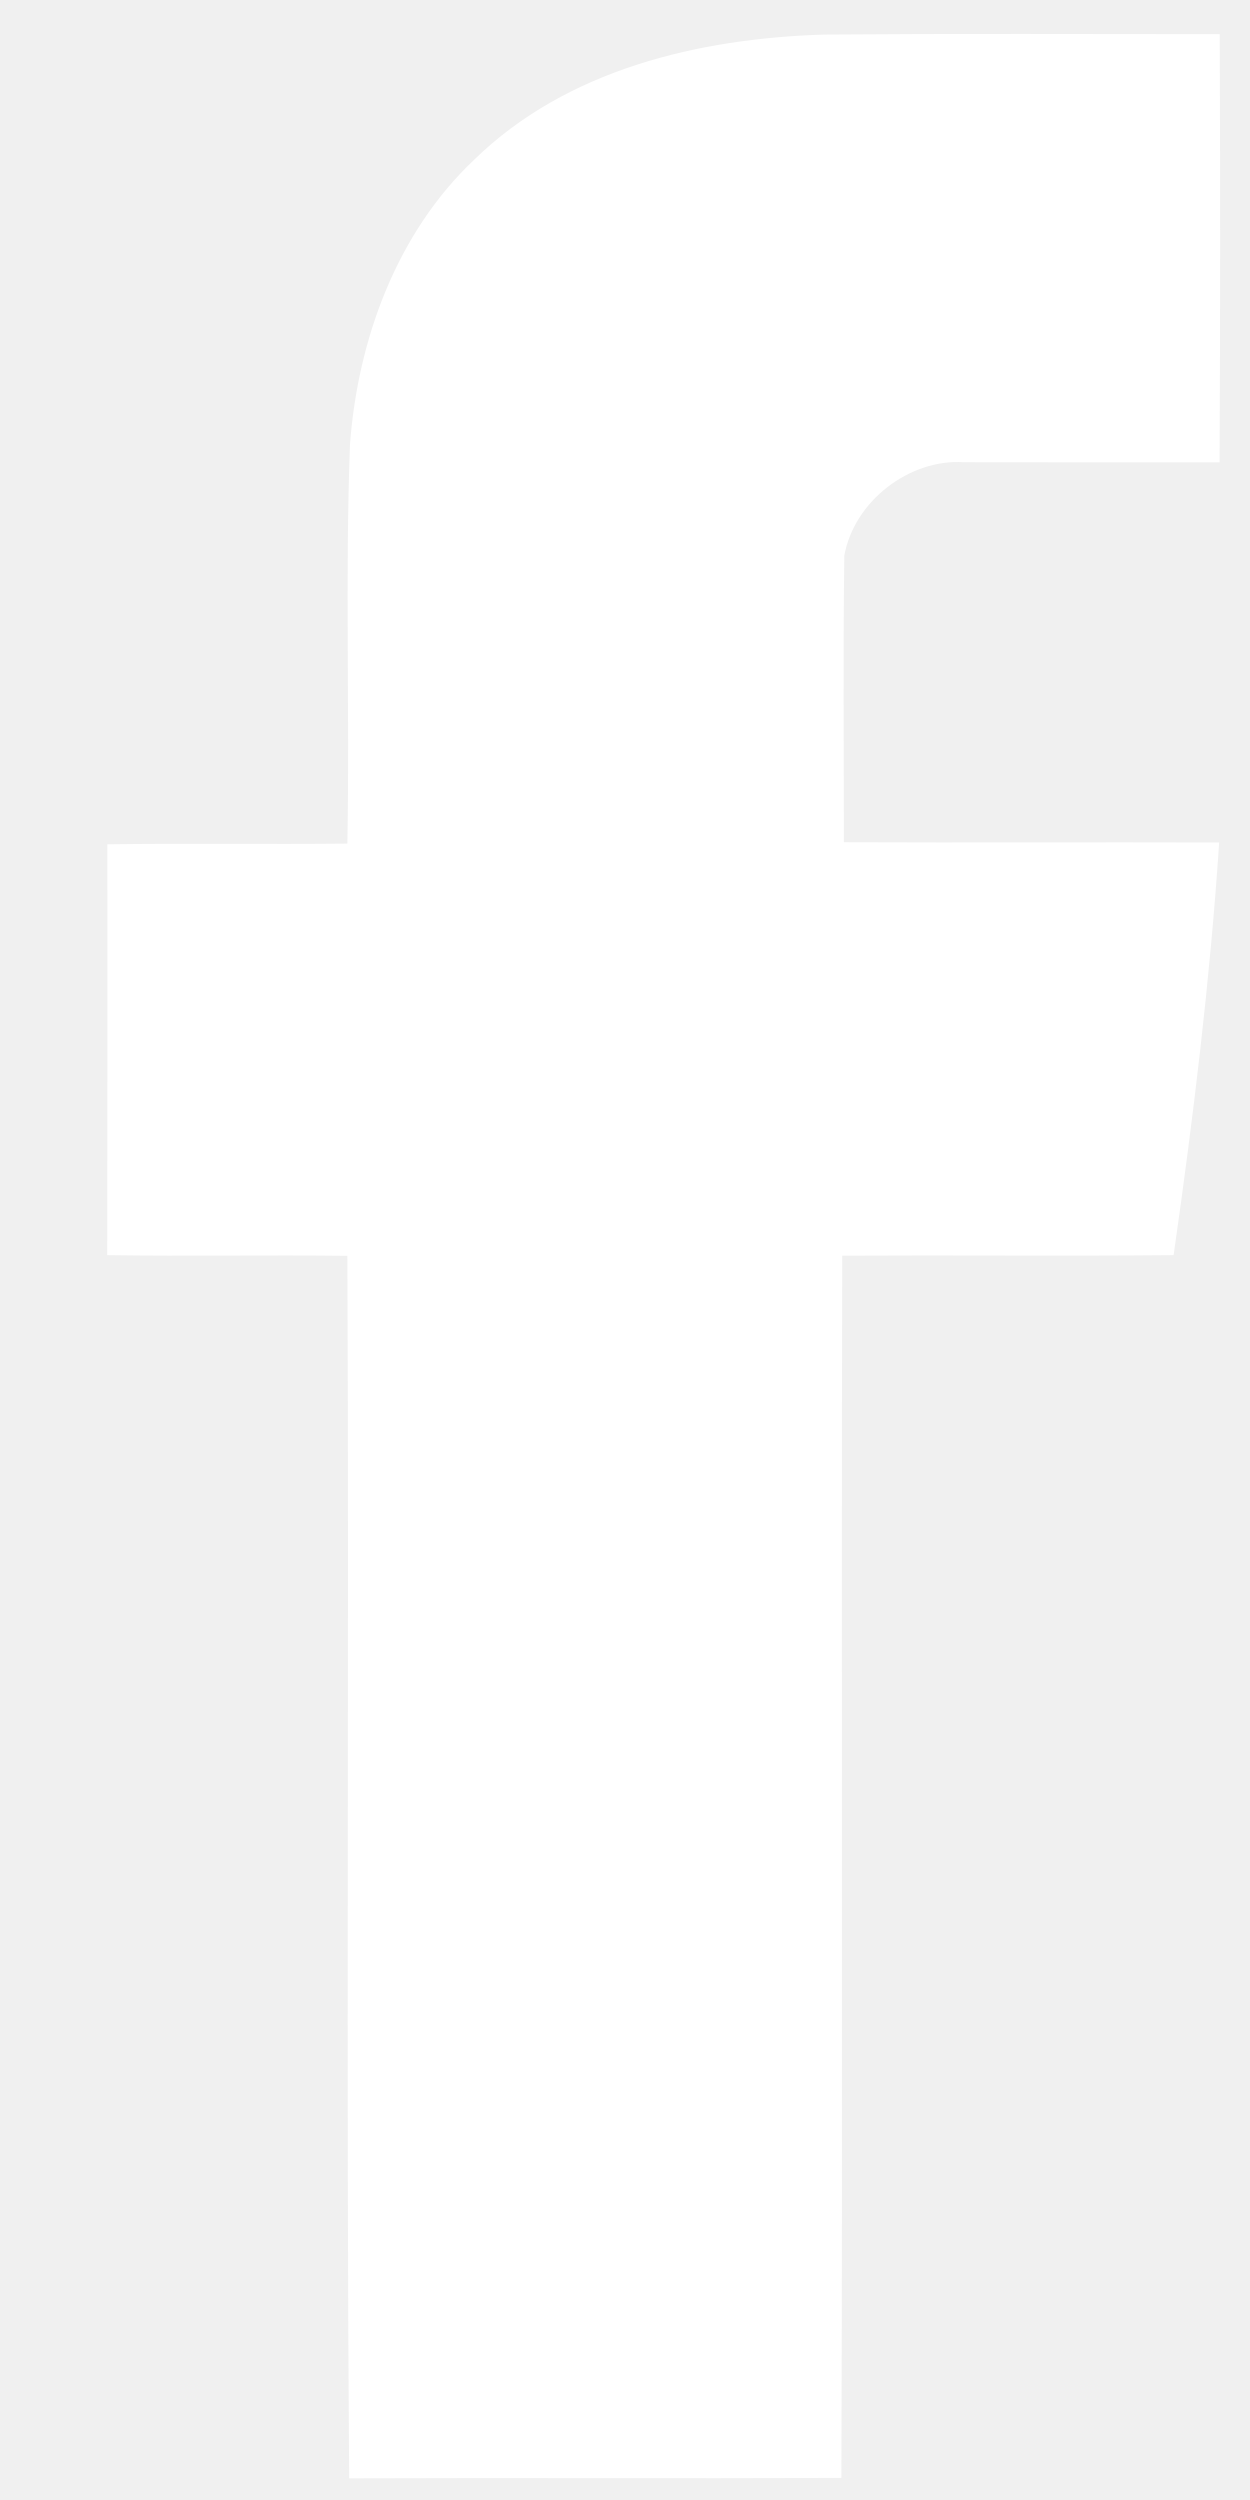
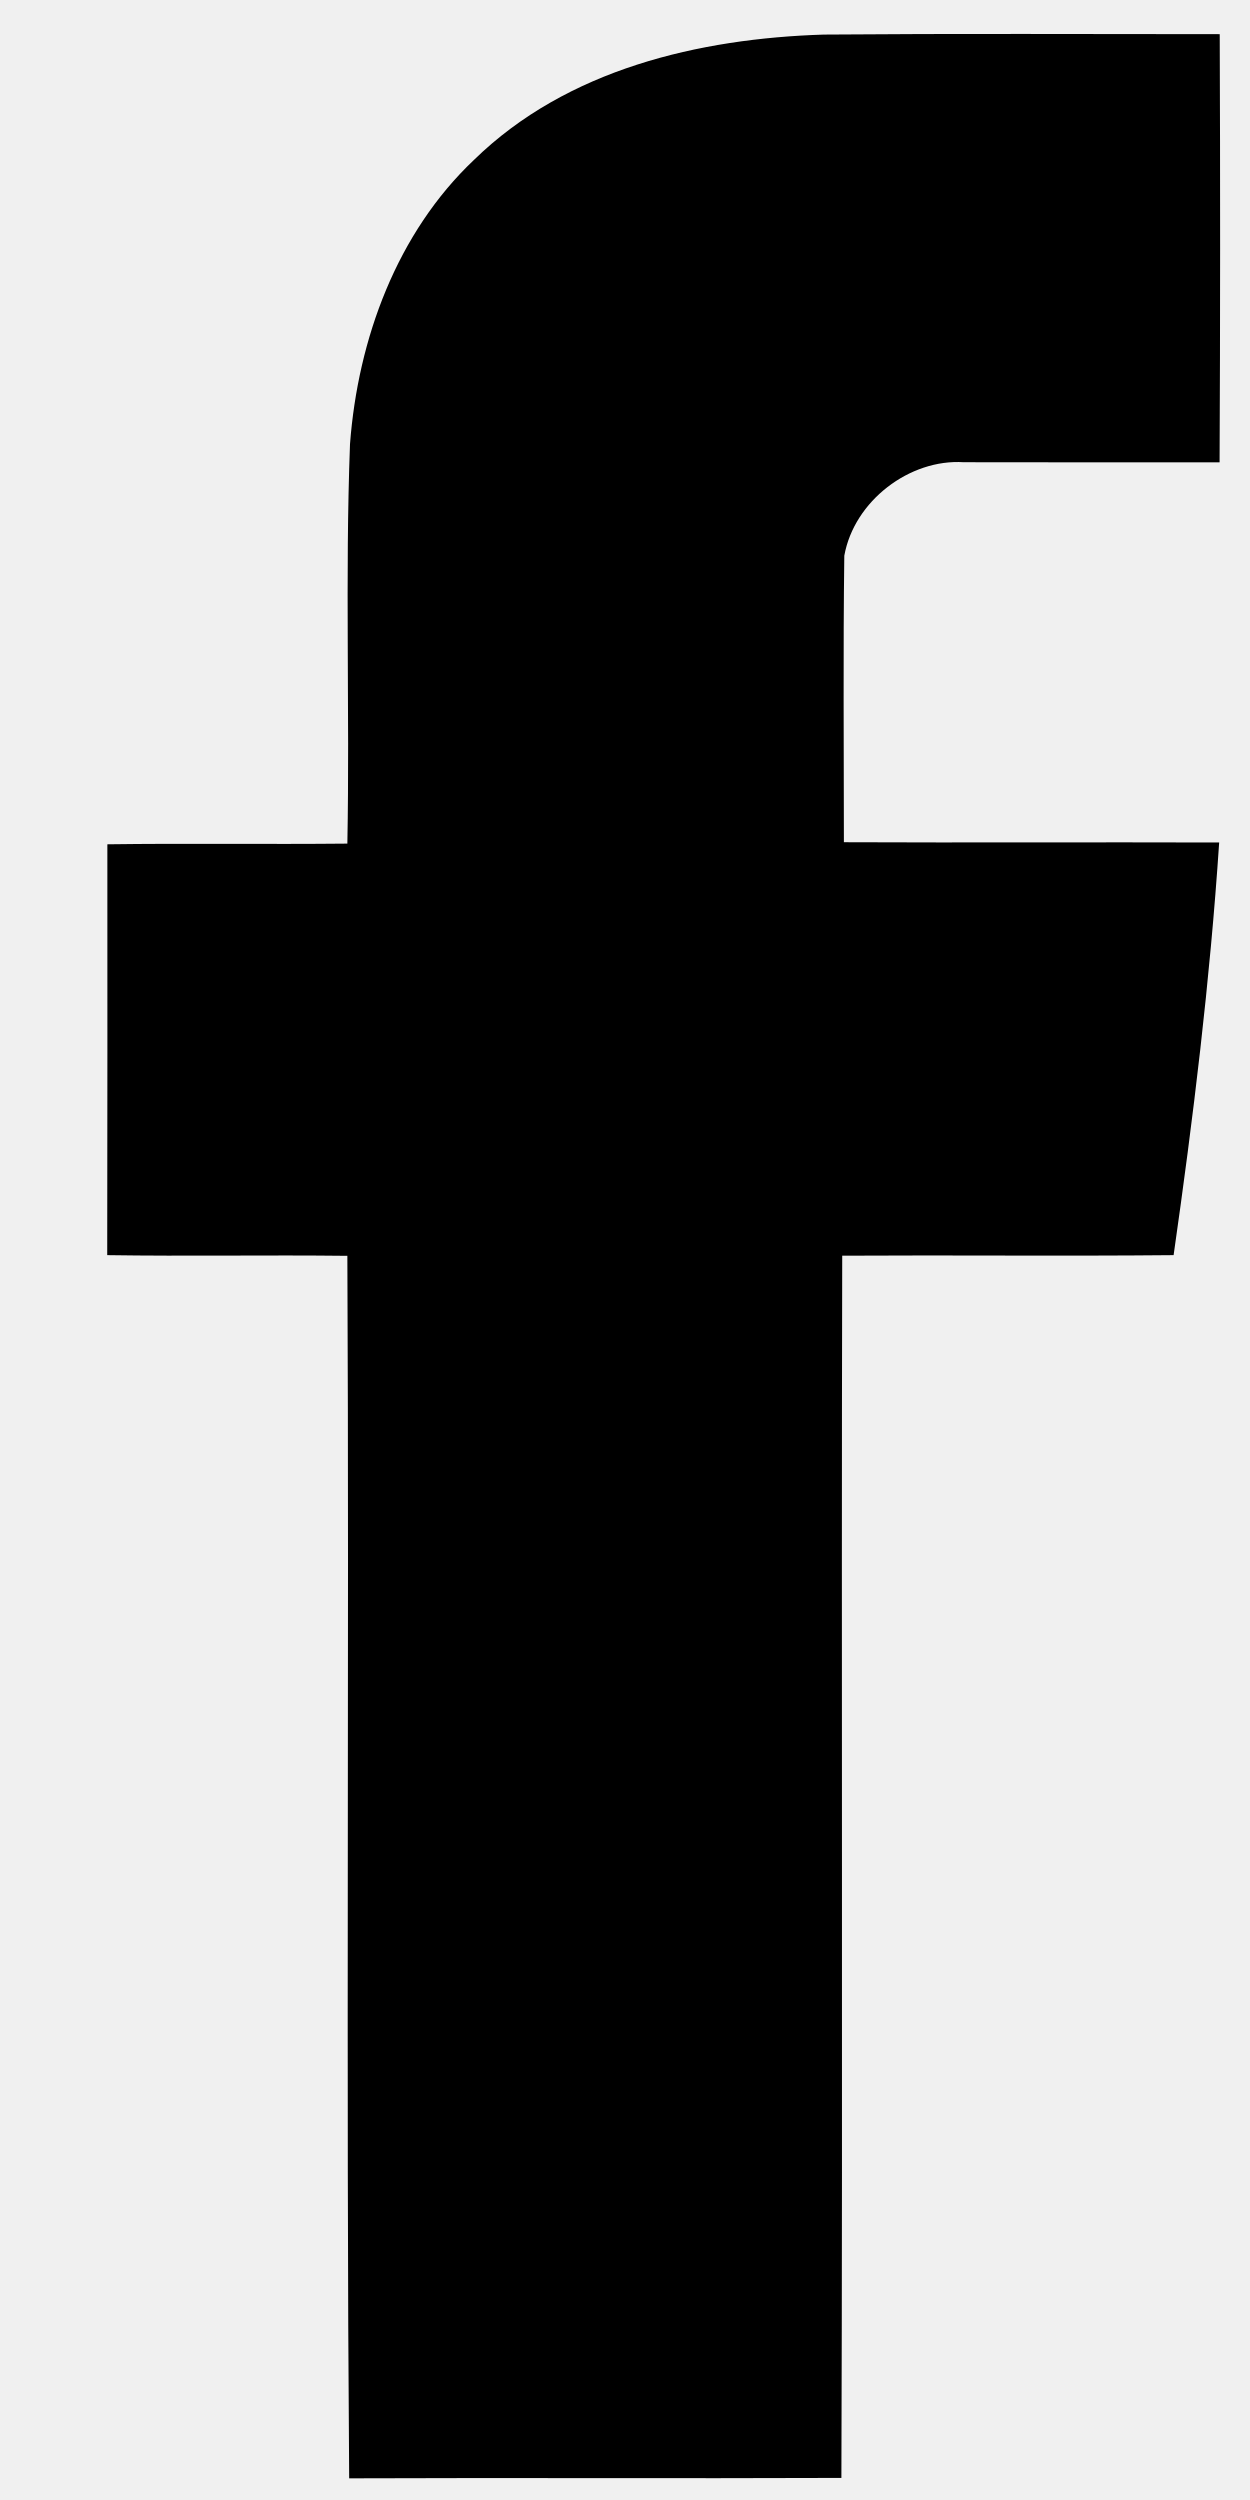
<svg xmlns="http://www.w3.org/2000/svg" width="9px" height="18px" viewBox="0 0 9 18" version="1.1">
  <defs />
  <g id="Page-1" stroke="none" stroke-width="1" fill="none" fill-rule="evenodd">
-     <g id="Homepage" transform="translate(-249, -4378)" fill="#FFFFFF">
+     <g id="Homepage" transform="translate(-249, -4378)" fill="black">
      <g id="Footer" transform="translate(0, 4323)">
        <g id="SM-Copy" transform="translate(249, 55)">
          <path d="M3.413,1.151 C4.082,0.498 5.034,0.277 5.932,0.249 C6.882,0.241 7.832,0.246 8.782,0.246 C8.786,1.274 8.786,2.302 8.781,3.329 C8.168,3.328 7.553,3.33 6.939,3.328 C6.55,3.303 6.15,3.606 6.079,4.001 C6.07,4.689 6.076,5.376 6.076,6.064 C6.977,6.068 7.877,6.063 8.778,6.066 C8.712,7.061 8.591,8.051 8.45,9.037 C7.655,9.045 6.859,9.036 6.064,9.041 C6.057,11.974 6.068,14.908 6.058,17.841 C4.877,17.846 3.695,17.839 2.514,17.844 C2.491,14.911 2.515,11.976 2.501,9.042 C1.925,9.035 1.348,9.046 0.772,9.037 C0.774,8.05 0.773,7.064 0.773,6.079 C1.349,6.071 1.925,6.08 2.501,6.074 C2.519,5.116 2.484,4.156 2.52,3.198 C2.577,2.439 2.859,1.675 3.413,1.151 L3.413,1.151 Z" id="Shape" />
        </g>
      </g>
    </g>
  </g>
</svg>
